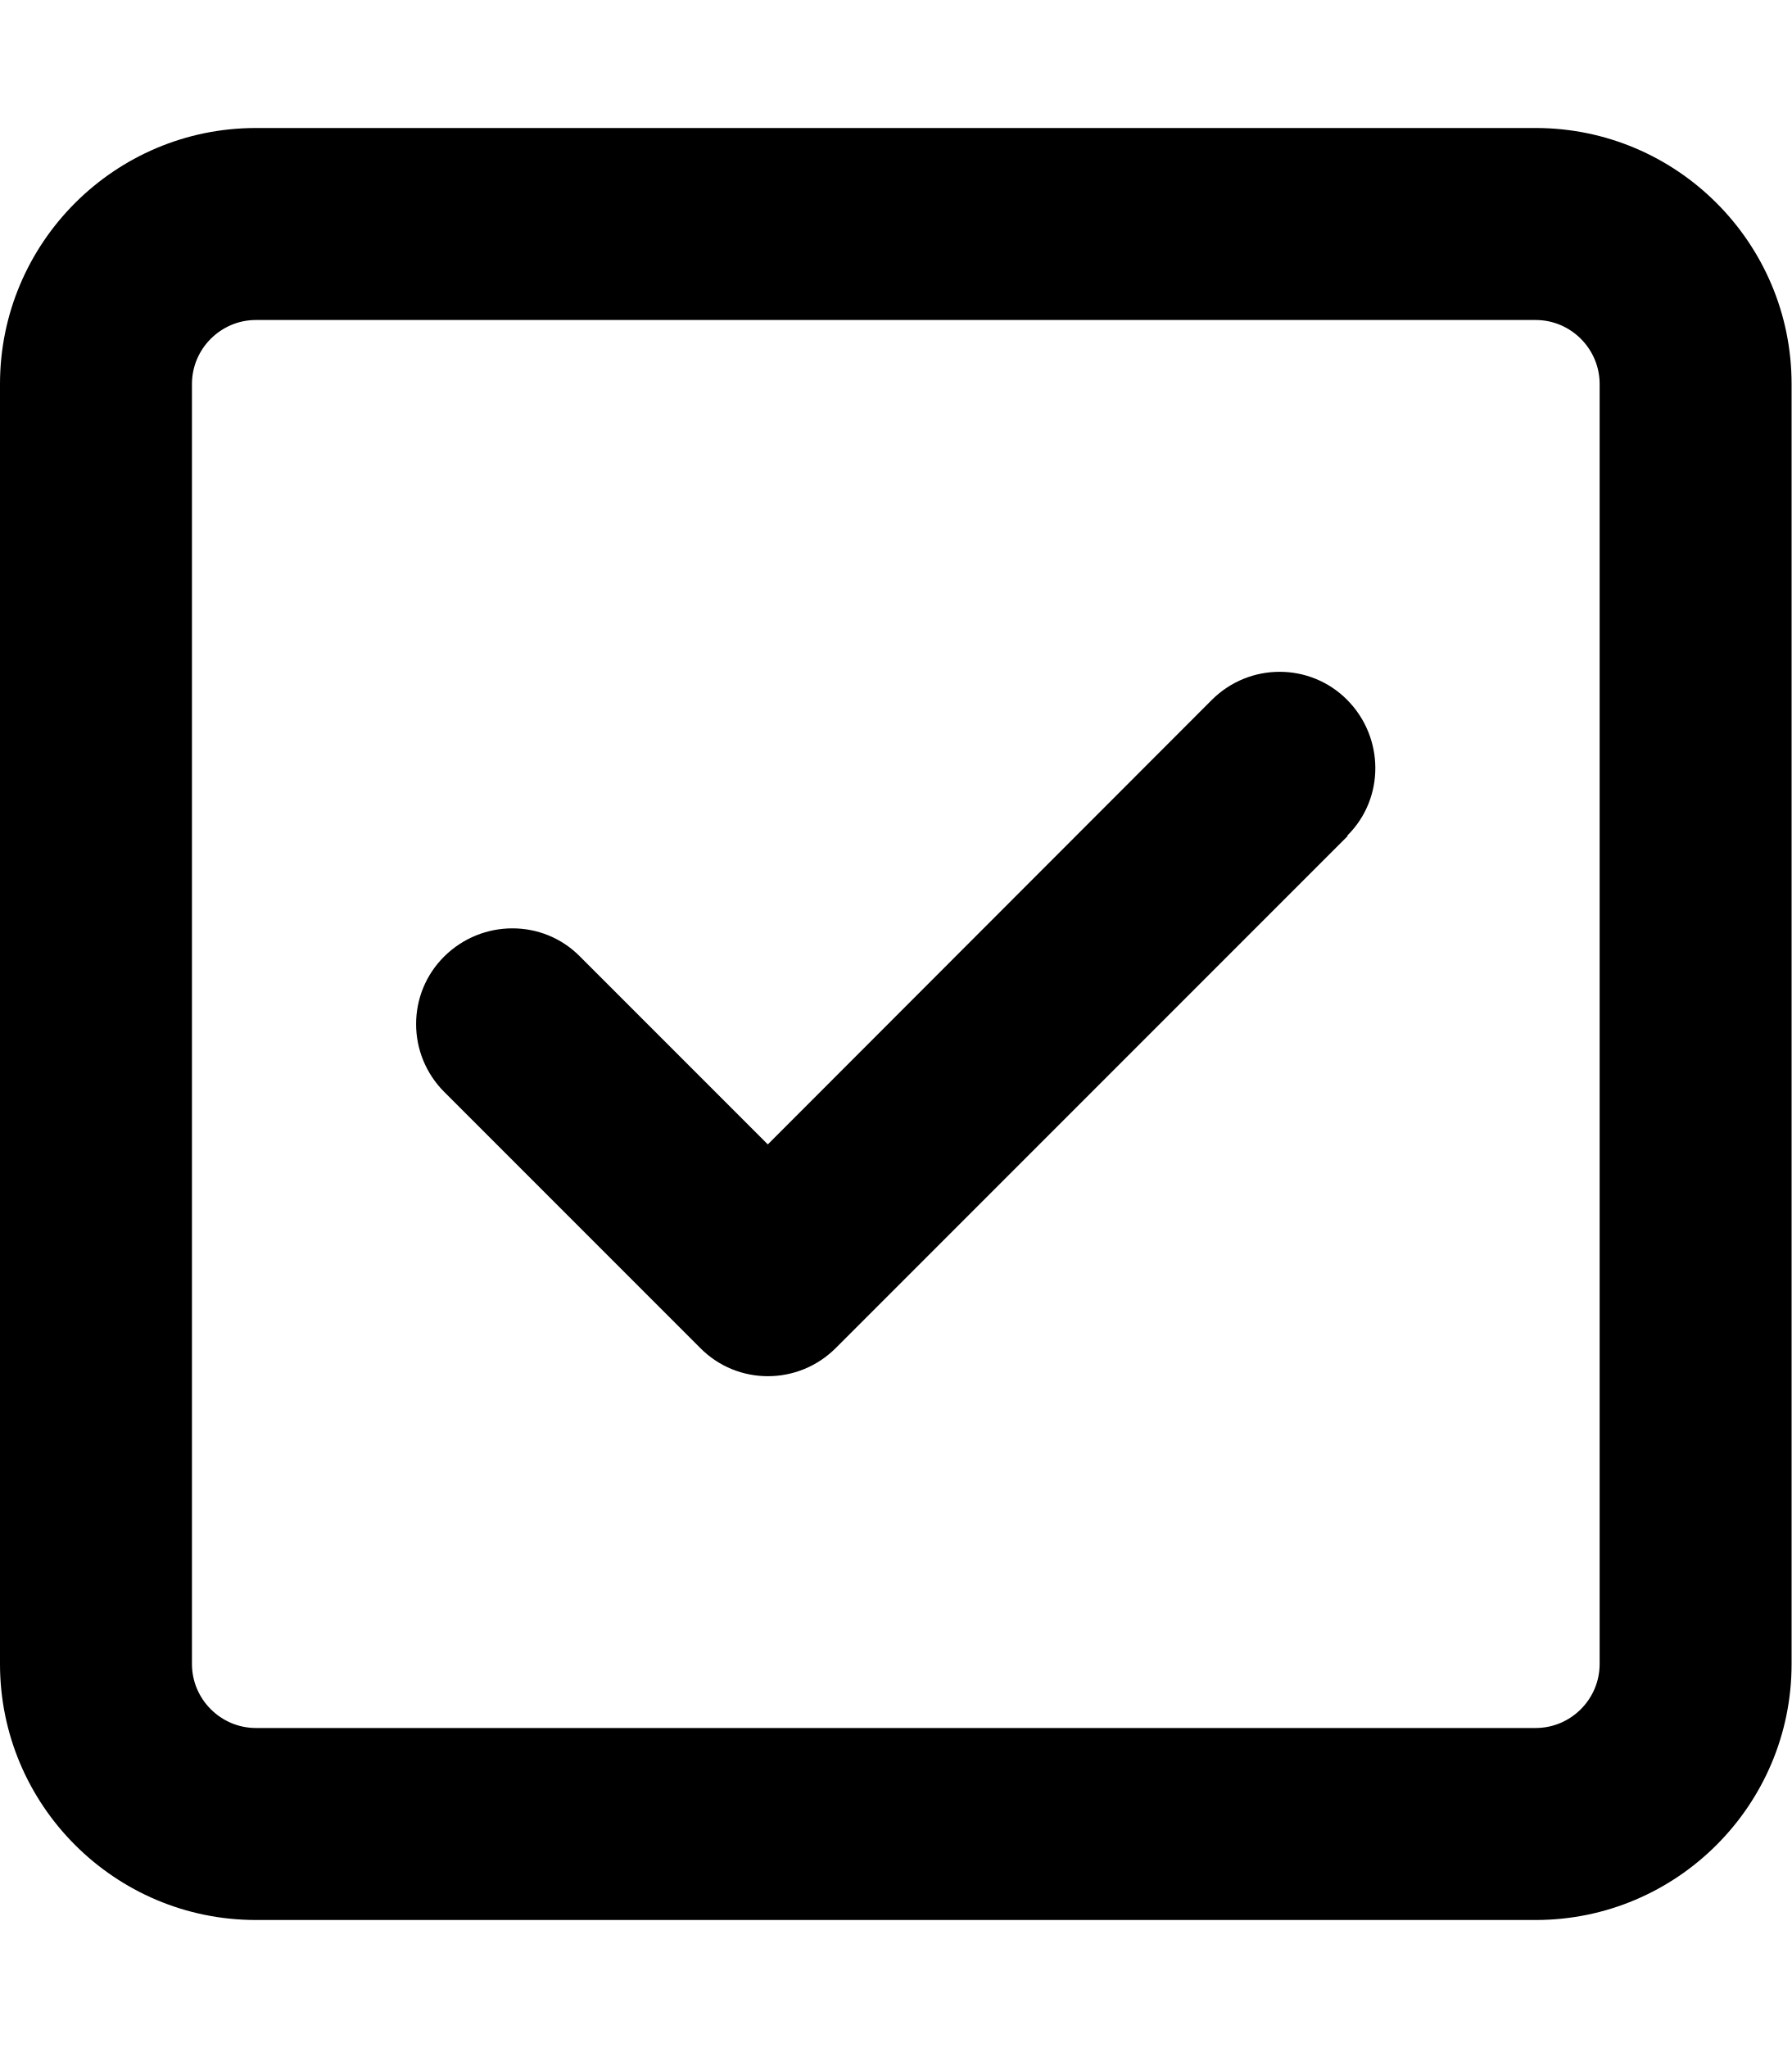
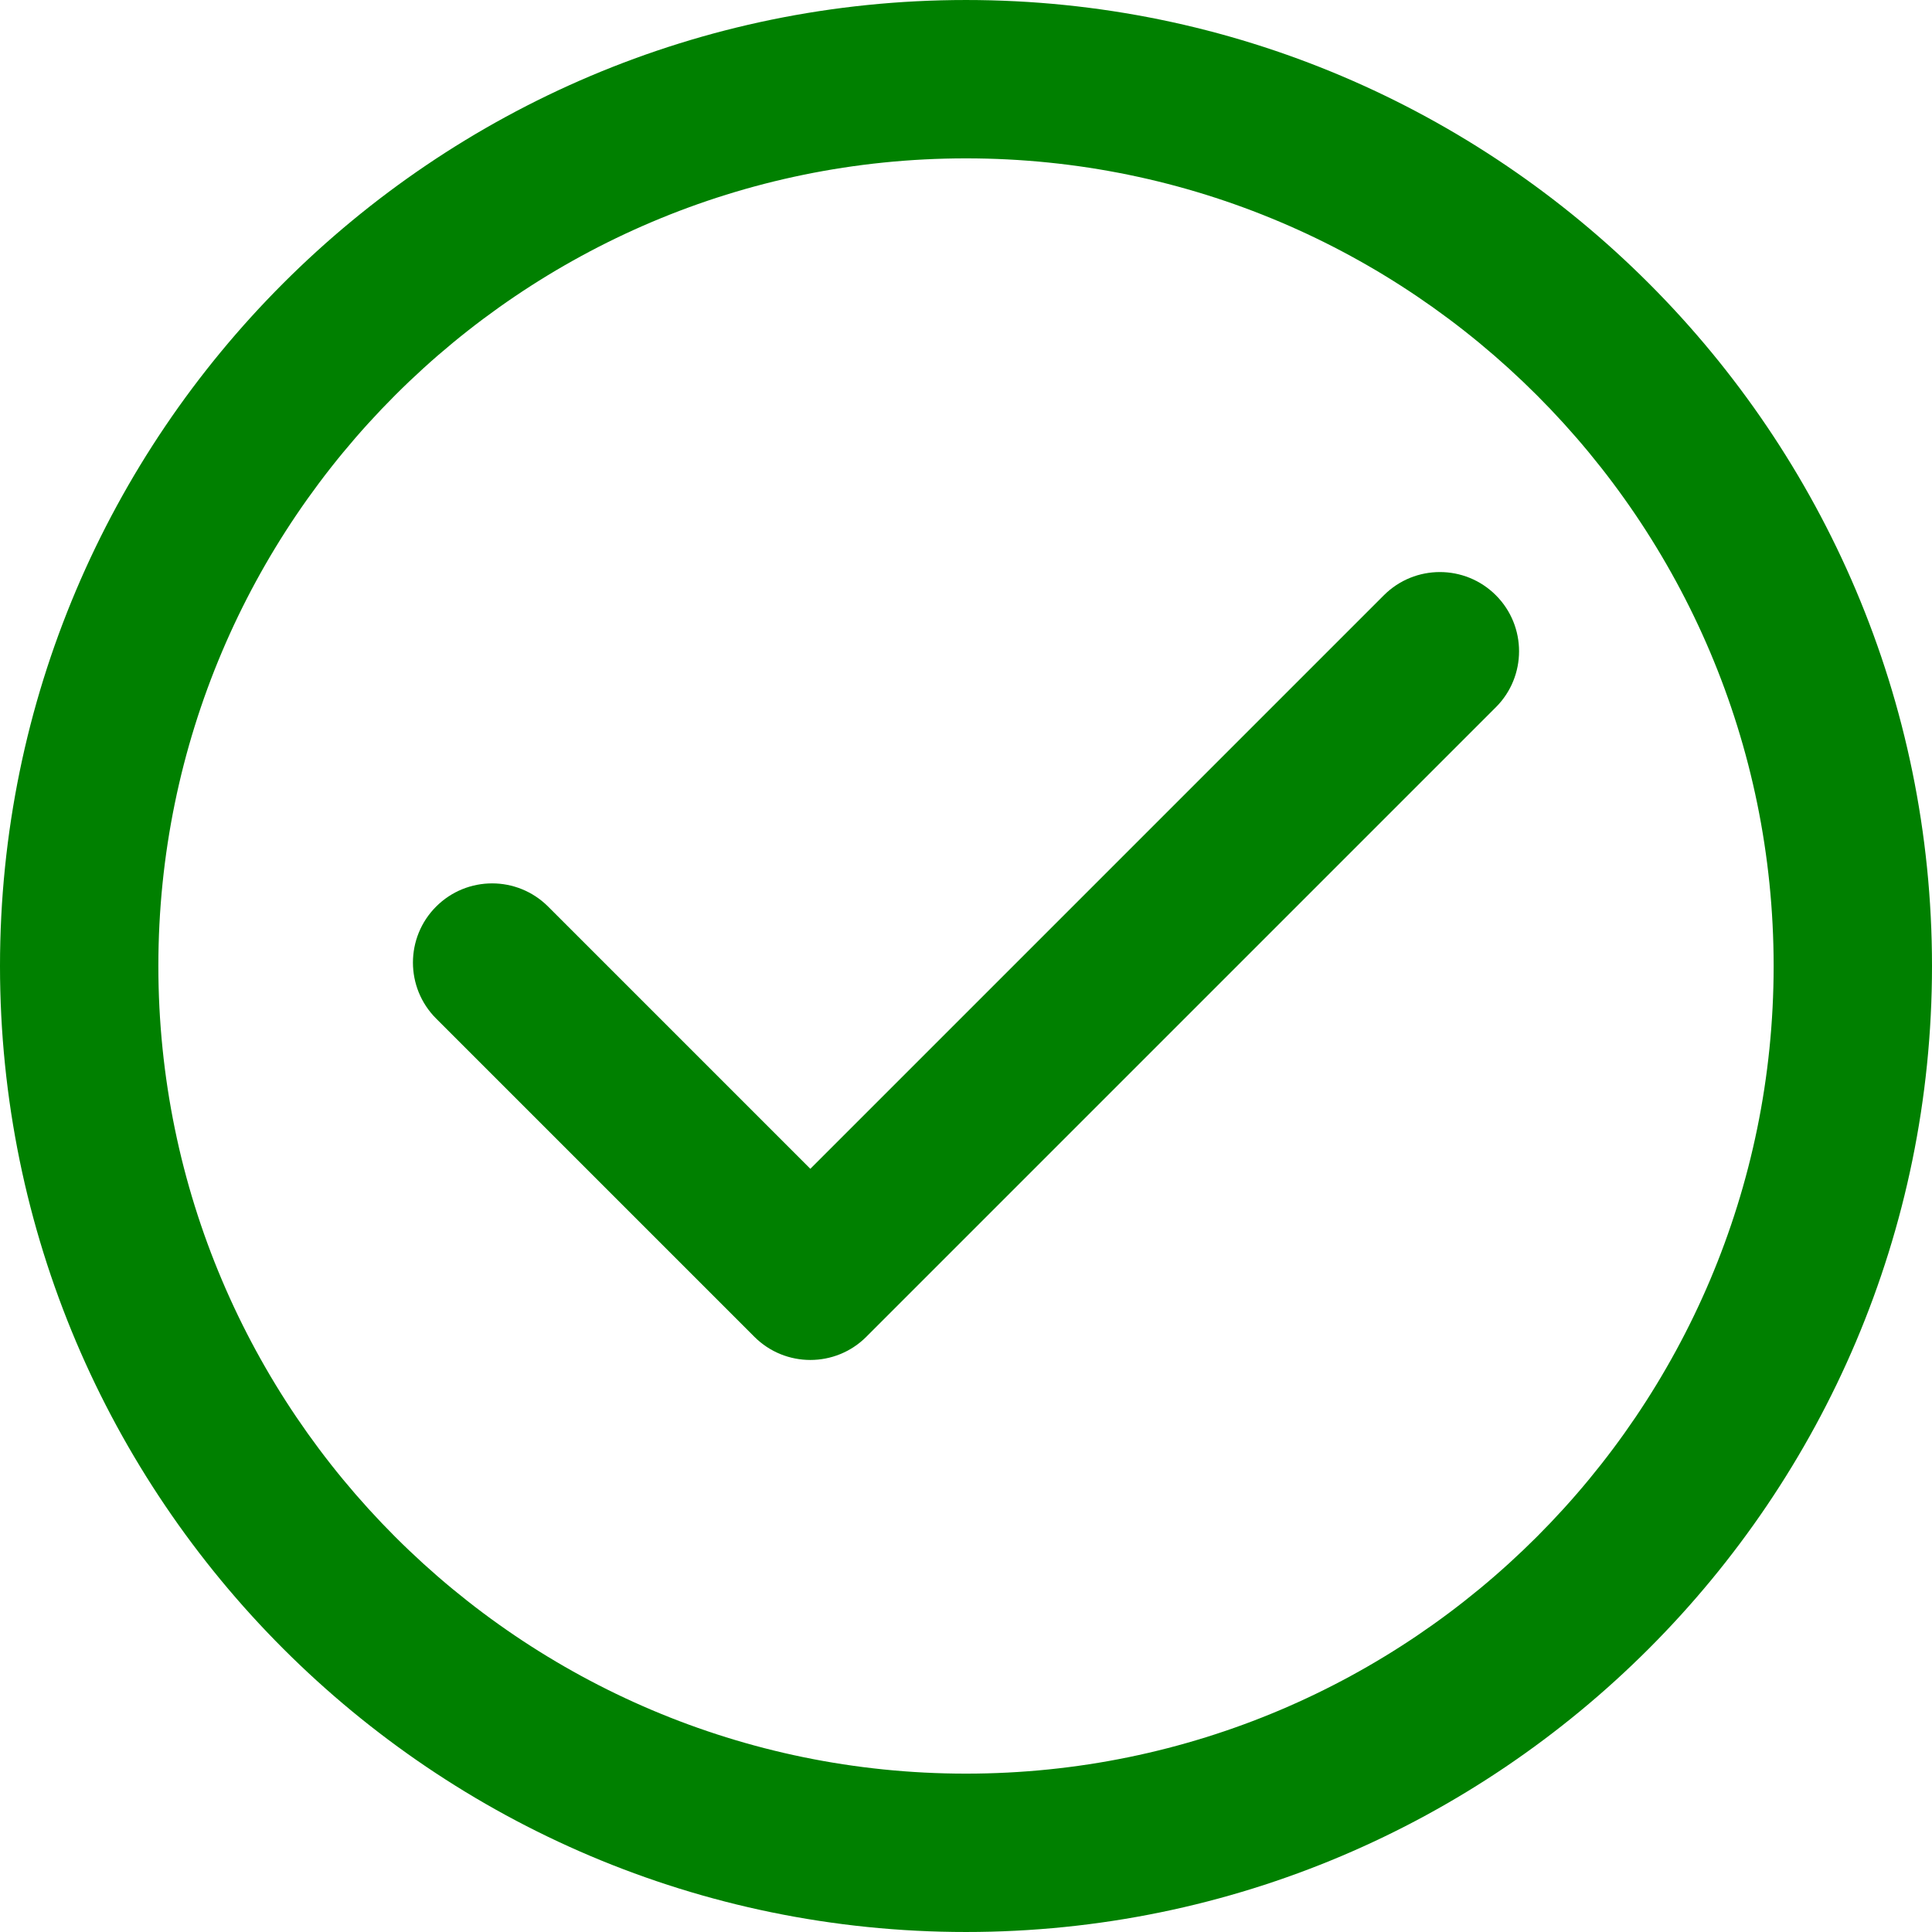
- <svg xmlns="http://www.w3.org/2000/svg" viewBox="0 0 448 512">
-   <path d="M64 80c-8.8 0-16 7.2-16 16V416c0 8.8 7.2 16 16 16H384c8.8 0 16-7.2 16-16V96c0-8.8-7.2-16-16-16H64zM0 96C0 60.7 28.7 32 64 32H384c35.3 0 64 28.7 64 64V416c0 35.3-28.7 64-64 64H64c-35.3 0-64-28.7-64-64V96zM337 209L209 337c-9.4 9.4-24.6 9.4-33.9 0l-64-64c-9.4-9.4-9.4-24.6 0-33.9s24.6-9.4 33.9 0l47 47L303 175c9.4-9.4 24.6-9.4 33.9 0s9.4 24.6 0 33.9z" />
+ <svg xmlns="http://www.w3.org/2000/svg" fill="green" version="1.1" id="Capa_1" viewBox="0 0 305.002 305.002" xml:space="preserve">
+   <g id="SVGRepo_bgCarrier" stroke-width="0" />
+   <g id="SVGRepo_tracerCarrier" stroke-linecap="round" stroke-linejoin="round" />
+   <g id="SVGRepo_iconCarrier">
+     <g>
+       <g>
+         <path d="M152.502,0.001C68.412,0.001,0,68.412,0,152.501s68.412,152.5,152.502,152.5c84.089,0,152.5-68.411,152.5-152.5 S236.591,0.001,152.502,0.001z M152.502,280.001C82.197,280.001,25,222.806,25,152.501c0-70.304,57.197-127.5,127.502-127.5 c70.304,0,127.5,57.196,127.5,127.5C280.002,222.806,222.806,280.001,152.502,280.001z" />
+         <path d="M218.473,93.97l-90.546,90.547l-41.398-41.398c-4.882-4.881-12.796-4.881-17.678,0c-4.881,4.882-4.881,12.796,0,17.678 l50.237,50.237c2.441,2.44,5.64,3.661,8.839,3.661c3.199,0,6.398-1.221,8.839-3.661l99.385-99.385 c4.881-4.882,4.881-12.796,0-17.678C231.269,89.089,223.354,89.089,218.473,93.97z" />
+       </g>
+     </g>
+   </g>
</svg>
